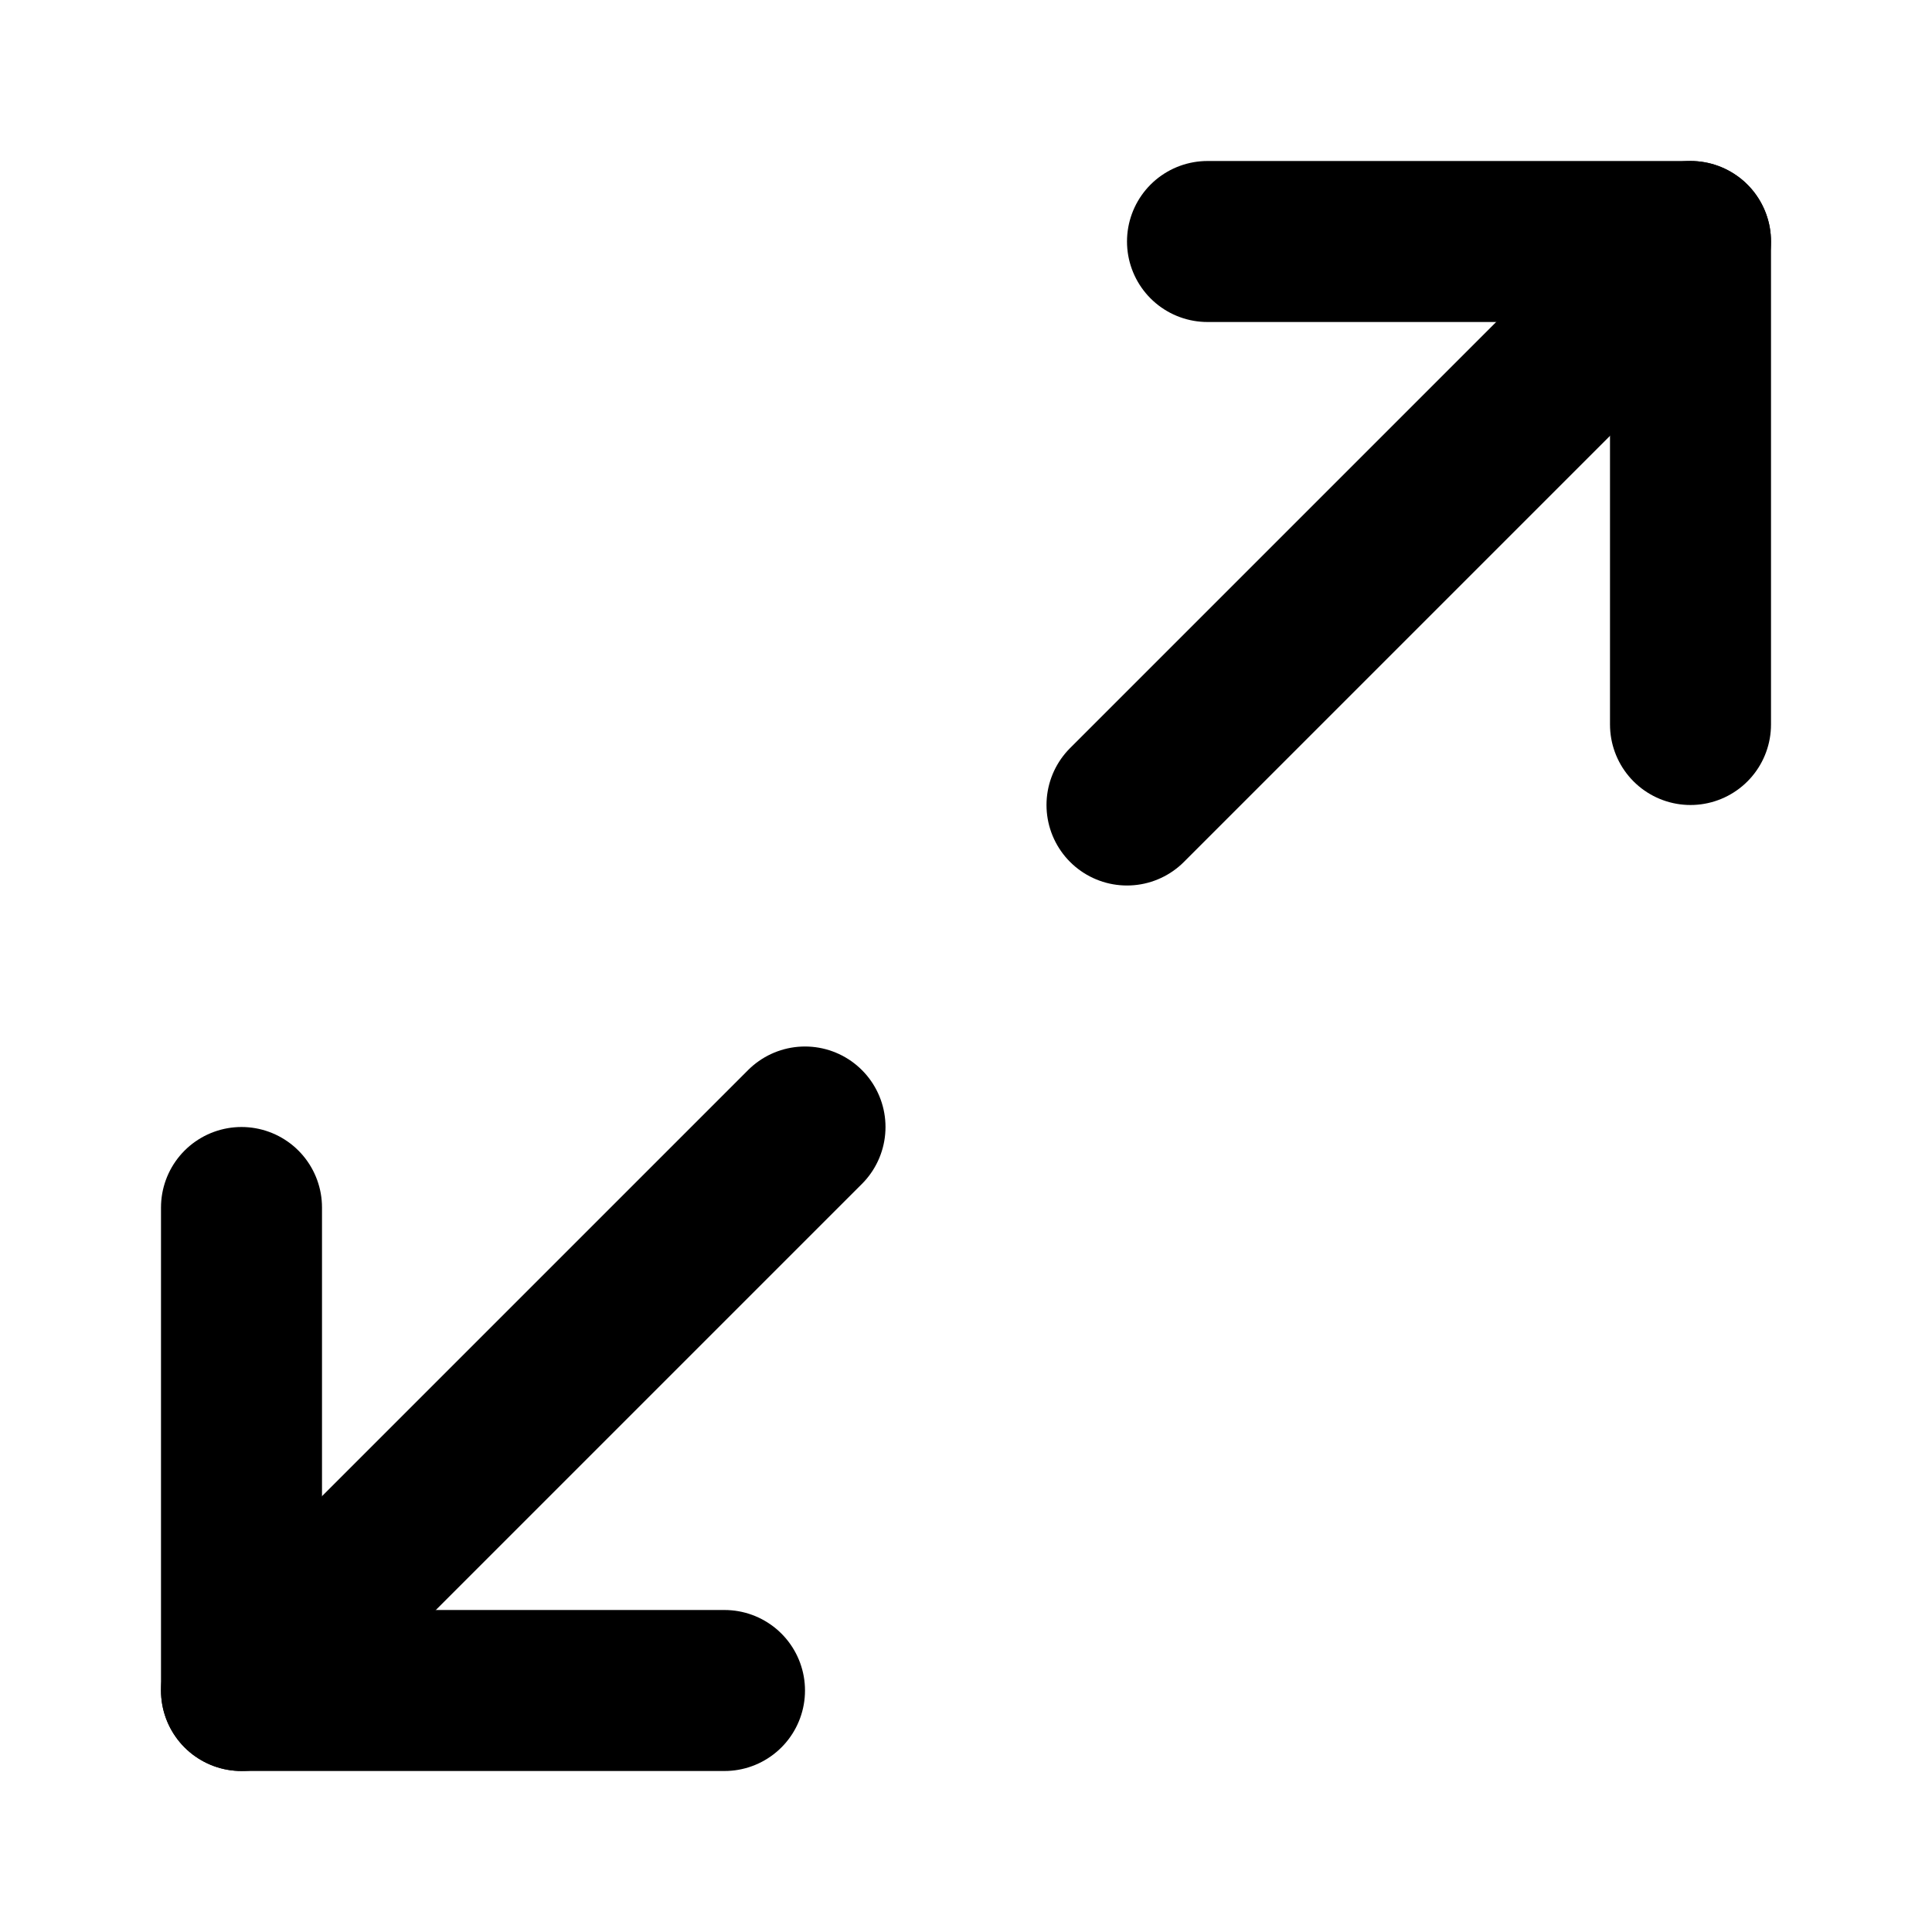
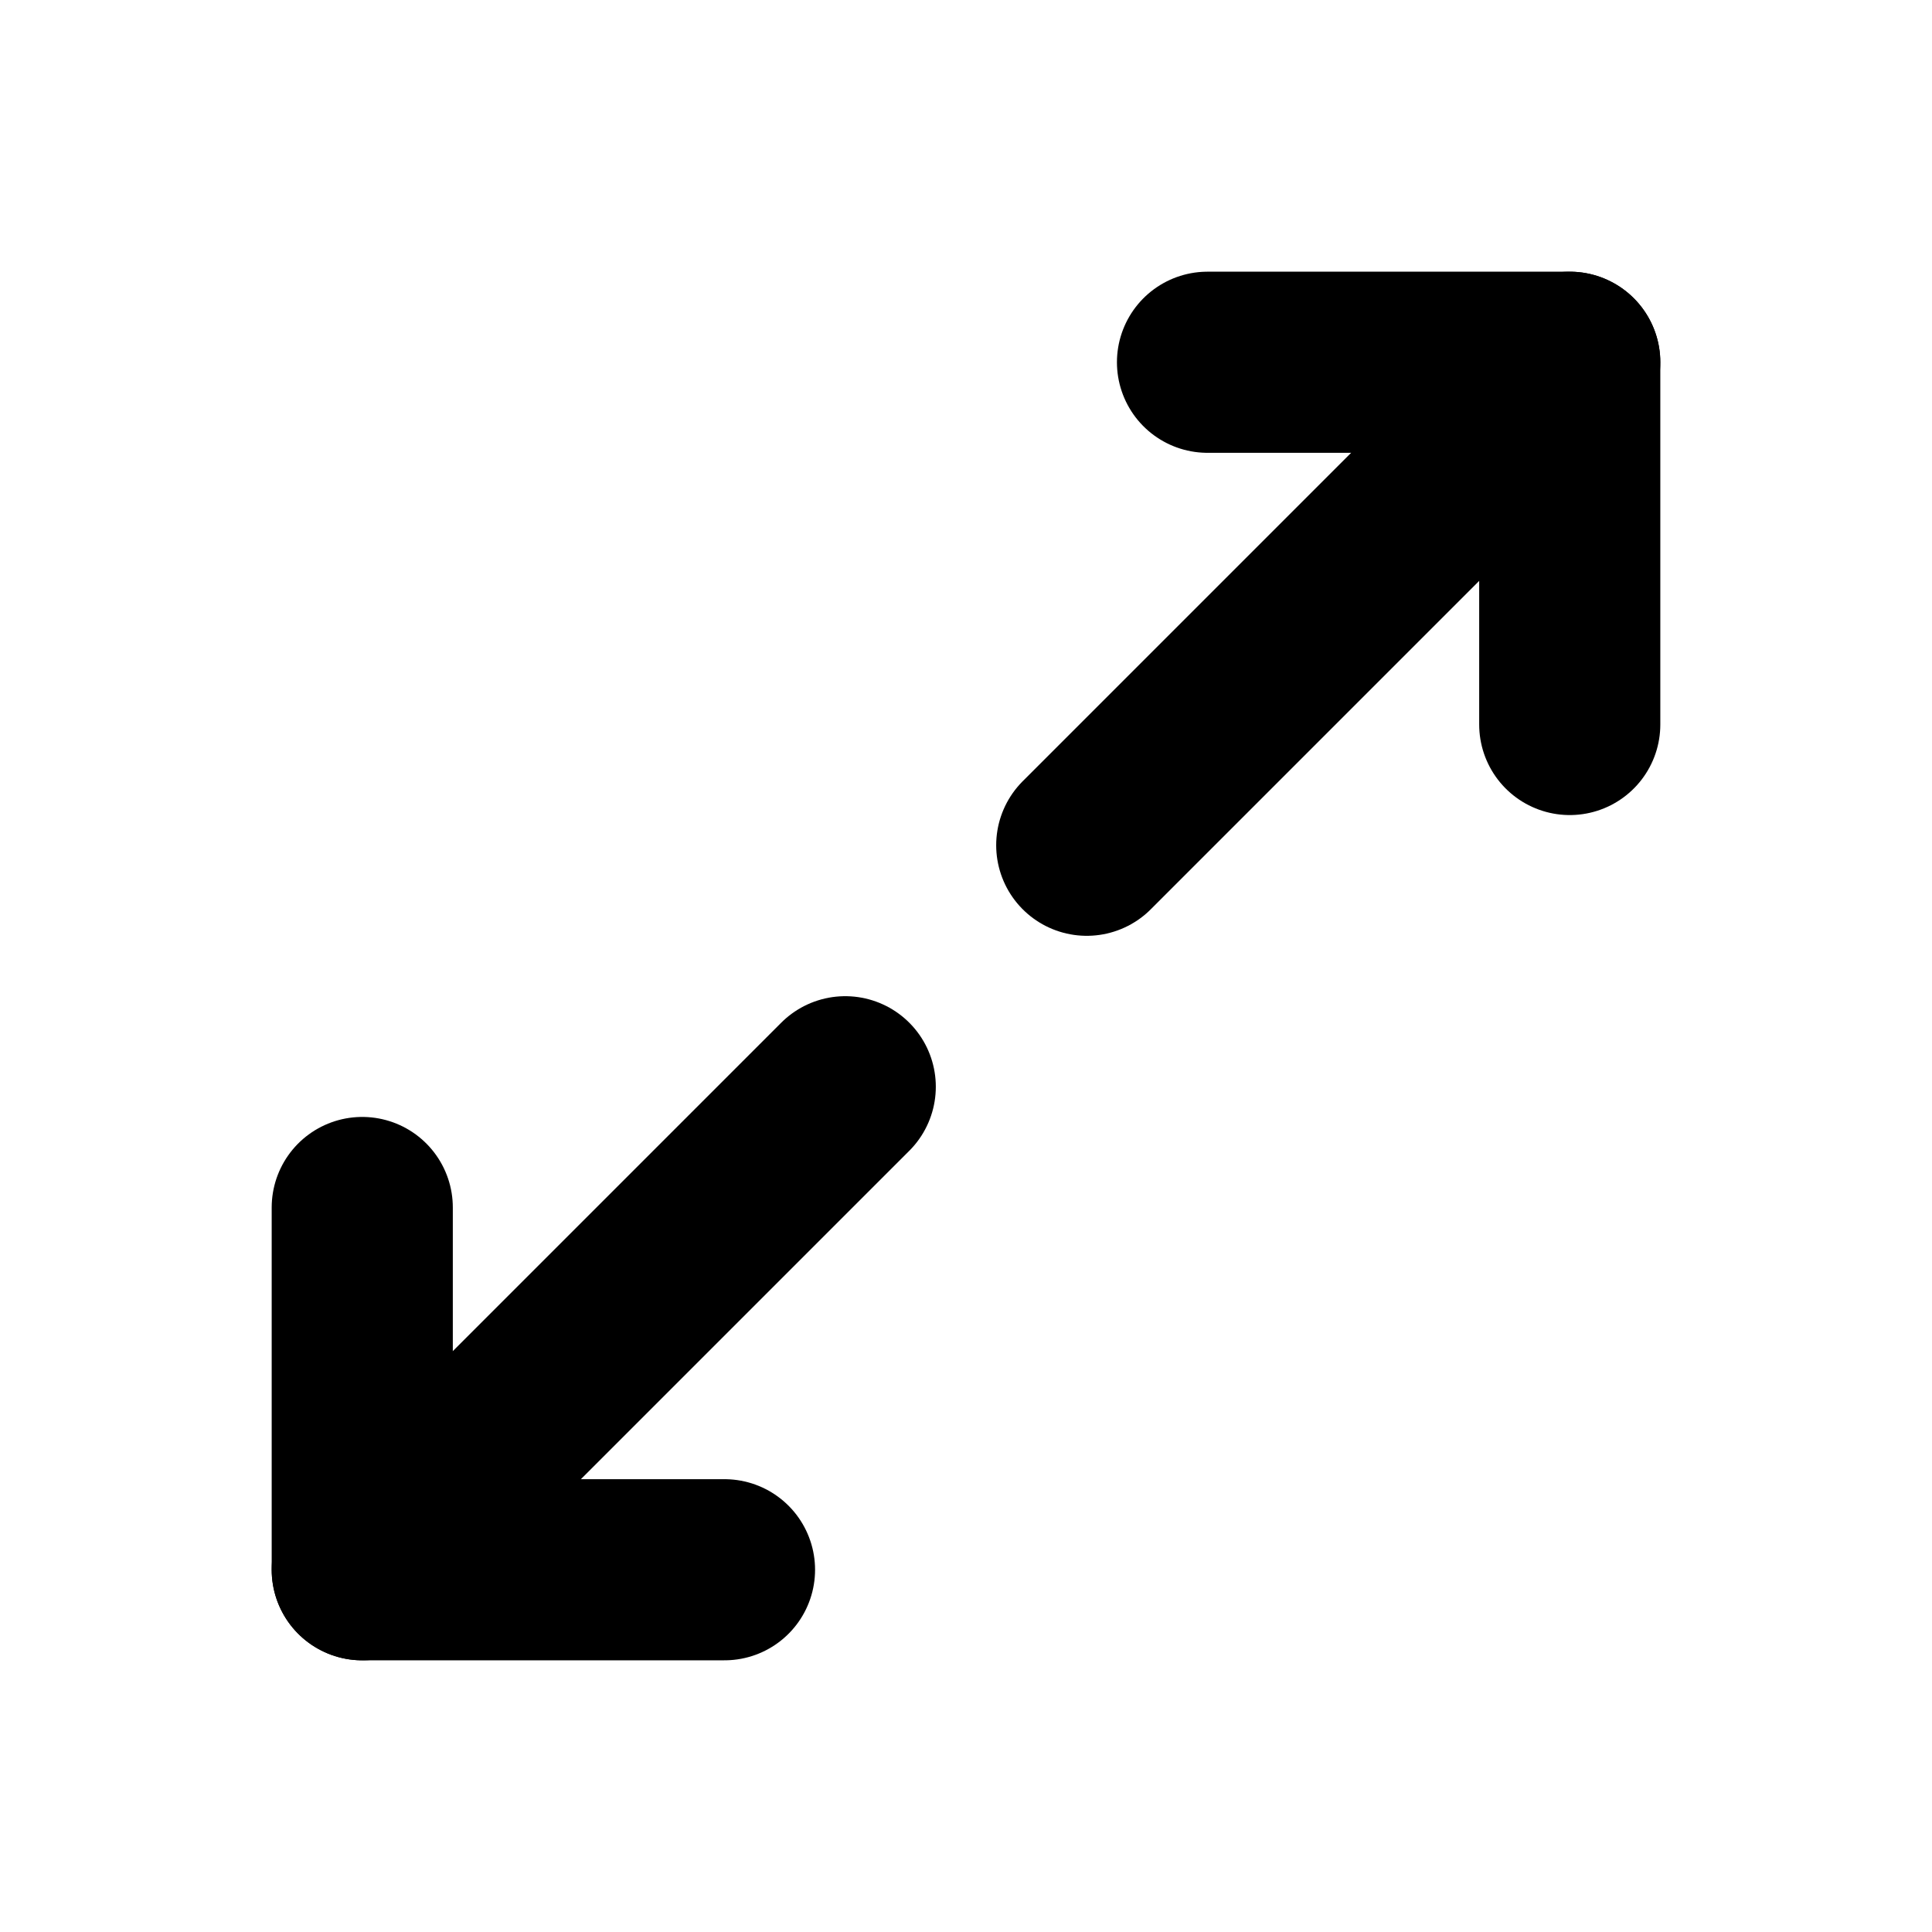
- <svg xmlns="http://www.w3.org/2000/svg" width="24" height="24" viewBox="0 0 24 24" fill="none" stroke="currentColor" stroke-width="2" stroke-linecap="round" stroke-linejoin="round" class="lucide lucide-maximize-2">
-   <polyline points="15 3 21 3 21 9" />
-   <polyline points="9 21 3 21 3 15" />
-   <line x1="21" x2="14" y1="3" y2="10" />
-   <line x1="3" x2="10" y1="21" y2="14" />
+ <svg xmlns="http://www.w3.org/2000/svg" width="16" height="16" viewBox="0 0 16 16" fill="none">
+   <path d="M10 3H13V6" stroke="black" stroke-width="1.5" stroke-linecap="round" stroke-linejoin="round" />
+   <path d="M6 13H3V10" stroke="black" stroke-width="1.5" stroke-linecap="round" stroke-linejoin="round" />
+   <path d="M13 3L9 7" stroke="black" stroke-width="1.5" stroke-linecap="round" stroke-linejoin="round" />
+   <path d="M3 13L7 9" stroke="black" stroke-width="1.5" stroke-linecap="round" stroke-linejoin="round" />
</svg>
